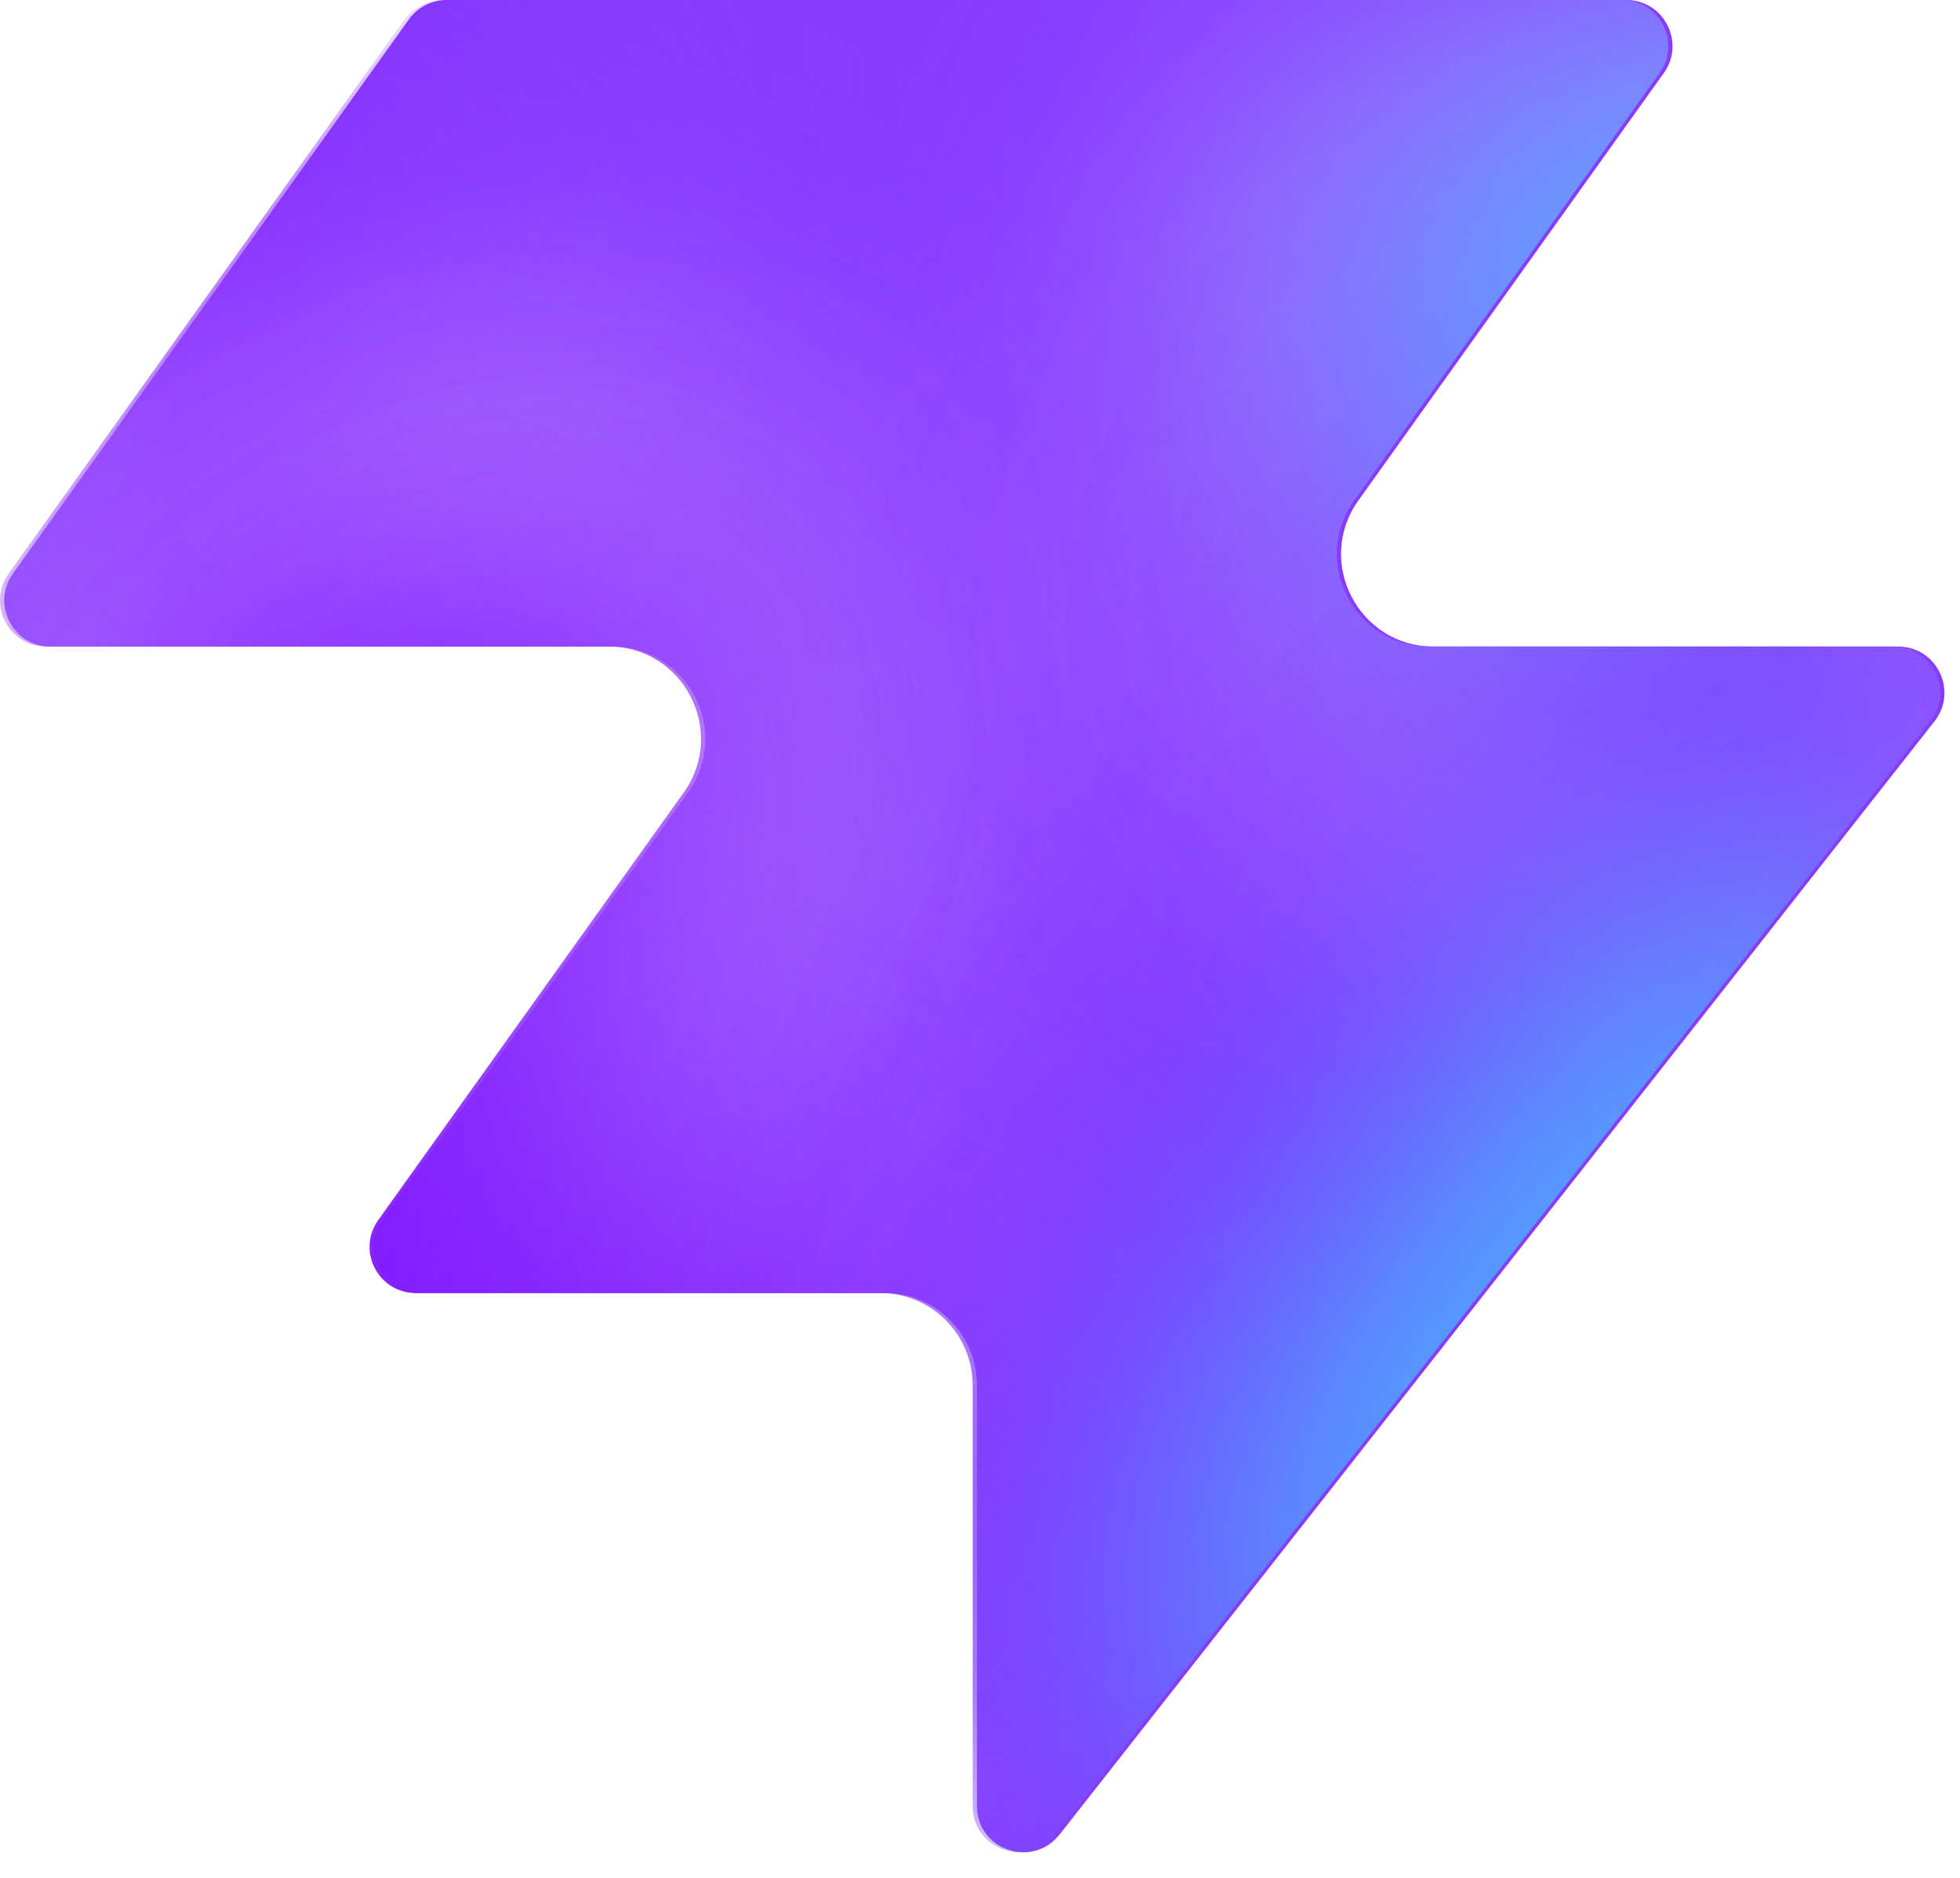
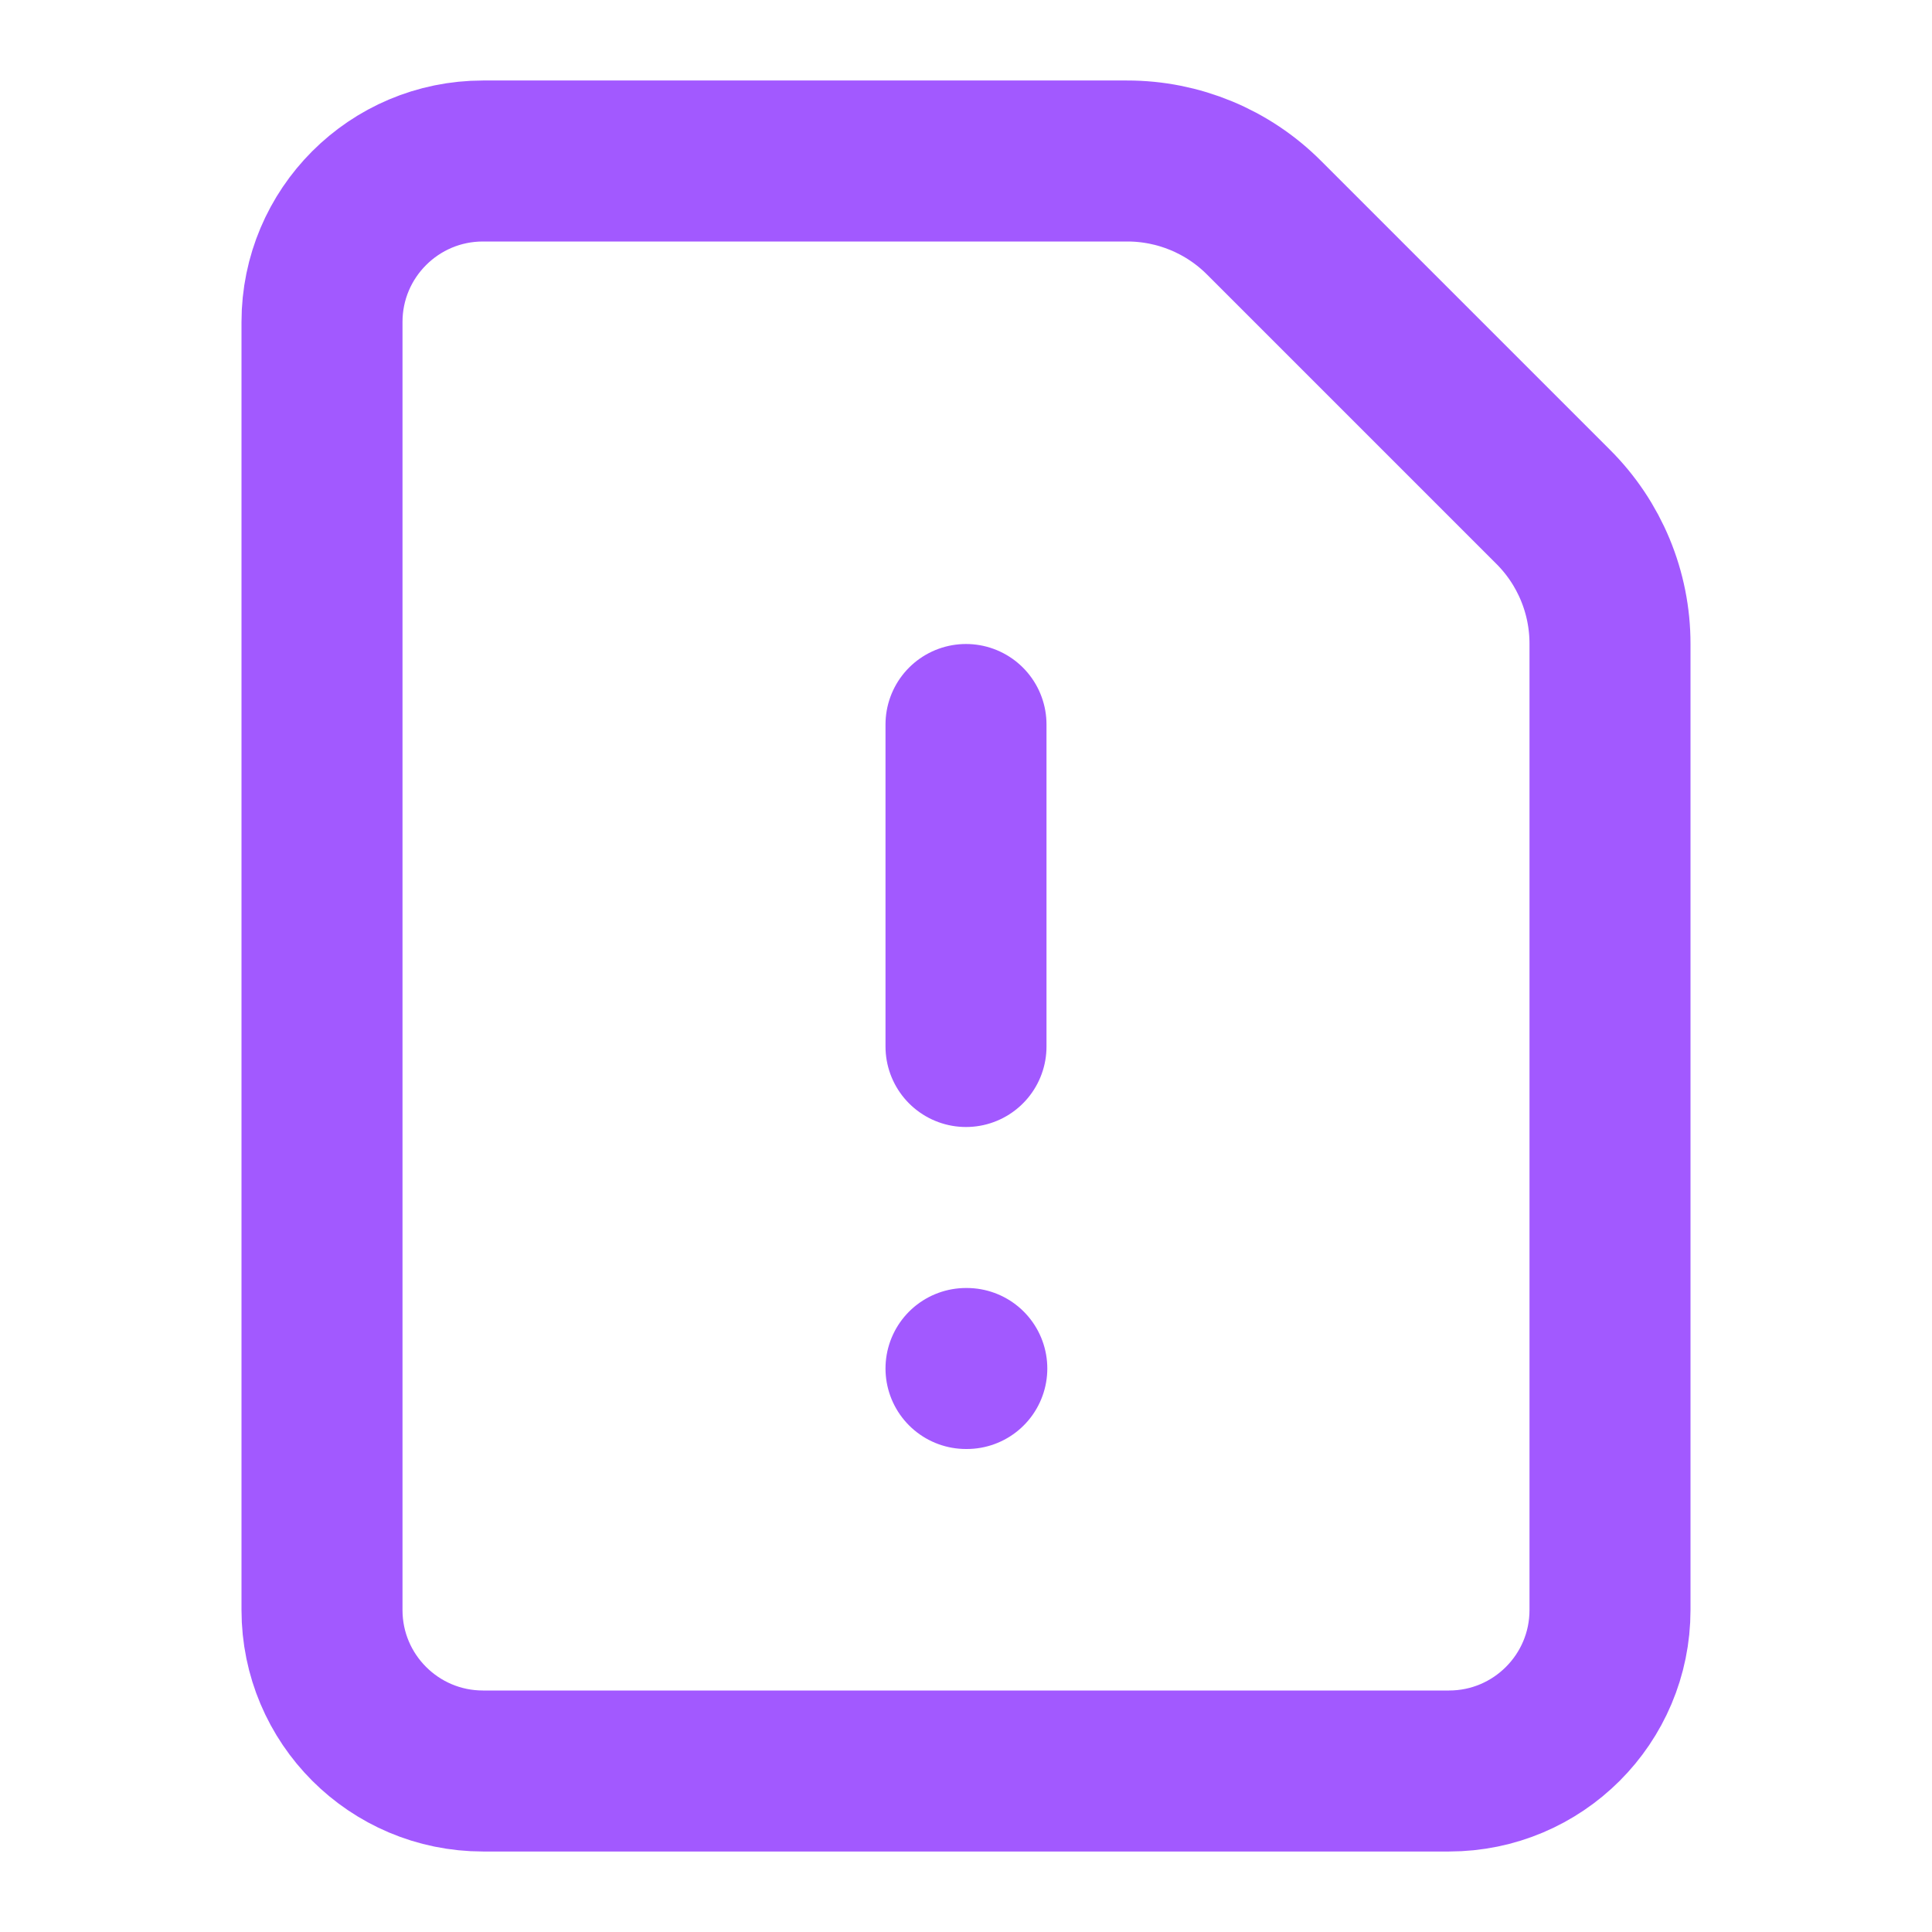
- <svg xmlns="http://www.w3.org/2000/svg" width="48" height="46" fill="none" viewBox="0 0 48 46">
-   <path fill="#863bff" d="M25.946 44.938c-.664.845-2.021.375-2.021-.698V33.937a2.26 2.26 0 0 0-2.262-2.262H10.287c-.92 0-1.456-1.04-.92-1.788l7.48-10.471c1.07-1.497 0-3.578-1.842-3.578H1.237c-.92 0-1.456-1.04-.92-1.788L10.013.474c.214-.297.556-.474.92-.474h28.894c.92 0 1.456 1.04.92 1.788l-7.48 10.471c-1.07 1.498 0 3.579 1.842 3.579h11.377c.943 0 1.473 1.088.89 1.83L25.947 44.94z" style="fill:#863bff;fill:color(display-p3 .525 .23 1);fill-opacity:1" />
-   <mask id="a" width="48" height="46" x="0" y="0" maskUnits="userSpaceOnUse" style="mask-type:alpha">
-     <path fill="#000" d="M25.842 44.938c-.664.844-2.021.375-2.021-.698V33.937a2.26 2.26 0 0 0-2.262-2.262H10.183c-.92 0-1.456-1.04-.92-1.788l7.48-10.471c1.07-1.498 0-3.579-1.842-3.579H1.133c-.92 0-1.456-1.04-.92-1.787L9.91.473c.214-.297.556-.474.92-.474h28.894c.92 0 1.456 1.04.92 1.788l-7.48 10.471c-1.07 1.498 0 3.578 1.842 3.578h11.377c.943 0 1.473 1.088.89 1.832L25.843 44.94z" style="fill:#000;fill-opacity:1" />
-   </mask>
-   <g mask="url(#a)">
-     <g filter="url(#b)">
-       <ellipse cx="5.508" cy="14.704" fill="#ede6ff" rx="5.508" ry="14.704" style="fill:#ede6ff;fill:color(display-p3 .927 .903 1);fill-opacity:1" transform="matrix(.00324 1 1 -.00324 -4.47 31.516)" />
-     </g>
-     <g filter="url(#c)">
-       <ellipse cx="10.399" cy="29.851" fill="#ede6ff" rx="10.399" ry="29.851" style="fill:#ede6ff;fill:color(display-p3 .927 .903 1);fill-opacity:1" transform="matrix(.00324 1 1 -.00324 -39.328 7.883)" />
-     </g>
-     <g filter="url(#d)">
-       <ellipse cx="5.508" cy="30.487" fill="#7e14ff" rx="5.508" ry="30.487" style="fill:#7e14ff;fill:color(display-p3 .492 .077 1);fill-opacity:1" transform="rotate(89.814 -25.913 -14.639)scale(1 -1)" />
-     </g>
-     <g filter="url(#e)">
-       <ellipse cx="5.508" cy="30.599" fill="#7e14ff" rx="5.508" ry="30.599" style="fill:#7e14ff;fill:color(display-p3 .492 .077 1);fill-opacity:1" transform="rotate(89.814 -32.644 -3.334)scale(1 -1)" />
-     </g>
-     <g filter="url(#f)">
-       <ellipse cx="5.508" cy="30.599" fill="#7e14ff" rx="5.508" ry="30.599" style="fill:#7e14ff;fill:color(display-p3 .492 .077 1);fill-opacity:1" transform="matrix(.00324 1 1 -.00324 -34.34 30.47)" />
-     </g>
-     <g filter="url(#g)">
-       <ellipse cx="14.072" cy="22.078" fill="#ede6ff" rx="14.072" ry="22.078" style="fill:#ede6ff;fill:color(display-p3 .927 .903 1);fill-opacity:1" transform="rotate(93.35 24.506 48.493)scale(-1 1)" />
-     </g>
-     <g filter="url(#h)">
-       <ellipse cx="3.47" cy="21.501" fill="#7e14ff" rx="3.47" ry="21.501" style="fill:#7e14ff;fill:color(display-p3 .492 .077 1);fill-opacity:1" transform="rotate(89.009 28.708 47.59)scale(-1 1)" />
-     </g>
-     <g filter="url(#i)">
-       <ellipse cx="3.47" cy="21.501" fill="#7e14ff" rx="3.47" ry="21.501" style="fill:#7e14ff;fill:color(display-p3 .492 .077 1);fill-opacity:1" transform="rotate(89.009 28.708 47.59)scale(-1 1)" />
-     </g>
-     <g filter="url(#j)">
-       <ellipse cx=".387" cy="8.972" fill="#7e14ff" rx="4.407" ry="29.108" style="fill:#7e14ff;fill:color(display-p3 .492 .077 1);fill-opacity:1" transform="rotate(39.51 .387 8.972)" />
-     </g>
-     <g filter="url(#k)">
-       <ellipse cx="47.523" cy="-6.092" fill="#7e14ff" rx="4.407" ry="29.108" style="fill:#7e14ff;fill:color(display-p3 .492 .077 1);fill-opacity:1" transform="rotate(37.892 47.523 -6.092)" />
-     </g>
-     <g filter="url(#l)">
-       <ellipse cx="41.412" cy="6.333" fill="#47bfff" rx="5.971" ry="9.665" style="fill:#47bfff;fill:color(display-p3 .28 .748 1);fill-opacity:1" transform="rotate(37.892 41.412 6.333)" />
-     </g>
-     <g filter="url(#m)">
-       <ellipse cx="-1.879" cy="38.332" fill="#7e14ff" rx="4.407" ry="29.108" style="fill:#7e14ff;fill:color(display-p3 .492 .077 1);fill-opacity:1" transform="rotate(37.892 -1.88 38.332)" />
-     </g>
-     <g filter="url(#n)">
-       <ellipse cx="-1.879" cy="38.332" fill="#7e14ff" rx="4.407" ry="29.108" style="fill:#7e14ff;fill:color(display-p3 .492 .077 1);fill-opacity:1" transform="rotate(37.892 -1.88 38.332)" />
-     </g>
-     <g filter="url(#o)">
-       <ellipse cx="35.651" cy="29.907" fill="#7e14ff" rx="4.407" ry="29.108" style="fill:#7e14ff;fill:color(display-p3 .492 .077 1);fill-opacity:1" transform="rotate(37.892 35.651 29.907)" />
-     </g>
-     <g filter="url(#p)">
-       <ellipse cx="38.418" cy="32.4" fill="#47bfff" rx="5.971" ry="15.297" style="fill:#47bfff;fill:color(display-p3 .28 .748 1);fill-opacity:1" transform="rotate(37.892 38.418 32.4)" />
-     </g>
-   </g>
-   <defs>
-     <filter id="b" width="60.045" height="41.654" x="-19.77" y="16.149" color-interpolation-filters="sRGB" filterUnits="userSpaceOnUse">
-       <feFlood flood-opacity="0" result="BackgroundImageFix" />
-       <feBlend in="SourceGraphic" in2="BackgroundImageFix" result="shape" />
-       <feGaussianBlur result="effect1_foregroundBlur_2002_17158" stdDeviation="7.659" />
-     </filter>
-     <filter id="c" width="90.34" height="51.437" x="-54.613" y="-7.533" color-interpolation-filters="sRGB" filterUnits="userSpaceOnUse">
-       <feFlood flood-opacity="0" result="BackgroundImageFix" />
-       <feBlend in="SourceGraphic" in2="BackgroundImageFix" result="shape" />
-       <feGaussianBlur result="effect1_foregroundBlur_2002_17158" stdDeviation="7.659" />
-     </filter>
-     <filter id="d" width="79.355" height="29.4" x="-49.64" y="2.03" color-interpolation-filters="sRGB" filterUnits="userSpaceOnUse">
-       <feFlood flood-opacity="0" result="BackgroundImageFix" />
-       <feBlend in="SourceGraphic" in2="BackgroundImageFix" result="shape" />
-       <feGaussianBlur result="effect1_foregroundBlur_2002_17158" stdDeviation="4.596" />
-     </filter>
-     <filter id="e" width="79.579" height="29.4" x="-45.045" y="20.029" color-interpolation-filters="sRGB" filterUnits="userSpaceOnUse">
-       <feFlood flood-opacity="0" result="BackgroundImageFix" />
-       <feBlend in="SourceGraphic" in2="BackgroundImageFix" result="shape" />
-       <feGaussianBlur result="effect1_foregroundBlur_2002_17158" stdDeviation="4.596" />
-     </filter>
-     <filter id="f" width="79.579" height="29.4" x="-43.513" y="21.178" color-interpolation-filters="sRGB" filterUnits="userSpaceOnUse">
-       <feFlood flood-opacity="0" result="BackgroundImageFix" />
-       <feBlend in="SourceGraphic" in2="BackgroundImageFix" result="shape" />
-       <feGaussianBlur result="effect1_foregroundBlur_2002_17158" stdDeviation="4.596" />
-     </filter>
-     <filter id="g" width="74.749" height="58.852" x="15.756" y="-17.901" color-interpolation-filters="sRGB" filterUnits="userSpaceOnUse">
-       <feFlood flood-opacity="0" result="BackgroundImageFix" />
-       <feBlend in="SourceGraphic" in2="BackgroundImageFix" result="shape" />
-       <feGaussianBlur result="effect1_foregroundBlur_2002_17158" stdDeviation="7.659" />
-     </filter>
-     <filter id="h" width="61.377" height="25.362" x="23.548" y="2.284" color-interpolation-filters="sRGB" filterUnits="userSpaceOnUse">
-       <feFlood flood-opacity="0" result="BackgroundImageFix" />
-       <feBlend in="SourceGraphic" in2="BackgroundImageFix" result="shape" />
-       <feGaussianBlur result="effect1_foregroundBlur_2002_17158" stdDeviation="4.596" />
-     </filter>
-     <filter id="i" width="61.377" height="25.362" x="23.548" y="2.284" color-interpolation-filters="sRGB" filterUnits="userSpaceOnUse">
-       <feFlood flood-opacity="0" result="BackgroundImageFix" />
-       <feBlend in="SourceGraphic" in2="BackgroundImageFix" result="shape" />
-       <feGaussianBlur result="effect1_foregroundBlur_2002_17158" stdDeviation="4.596" />
-     </filter>
-     <filter id="j" width="56.045" height="63.649" x="-27.636" y="-22.853" color-interpolation-filters="sRGB" filterUnits="userSpaceOnUse">
-       <feFlood flood-opacity="0" result="BackgroundImageFix" />
-       <feBlend in="SourceGraphic" in2="BackgroundImageFix" result="shape" />
-       <feGaussianBlur result="effect1_foregroundBlur_2002_17158" stdDeviation="4.596" />
-     </filter>
-     <filter id="k" width="54.814" height="64.646" x="20.116" y="-38.415" color-interpolation-filters="sRGB" filterUnits="userSpaceOnUse">
-       <feFlood flood-opacity="0" result="BackgroundImageFix" />
-       <feBlend in="SourceGraphic" in2="BackgroundImageFix" result="shape" />
-       <feGaussianBlur result="effect1_foregroundBlur_2002_17158" stdDeviation="4.596" />
-     </filter>
-     <filter id="l" width="33.541" height="35.313" x="24.641" y="-11.323" color-interpolation-filters="sRGB" filterUnits="userSpaceOnUse">
-       <feFlood flood-opacity="0" result="BackgroundImageFix" />
-       <feBlend in="SourceGraphic" in2="BackgroundImageFix" result="shape" />
-       <feGaussianBlur result="effect1_foregroundBlur_2002_17158" stdDeviation="4.596" />
-     </filter>
-     <filter id="m" width="54.814" height="64.646" x="-29.286" y="6.009" color-interpolation-filters="sRGB" filterUnits="userSpaceOnUse">
-       <feFlood flood-opacity="0" result="BackgroundImageFix" />
-       <feBlend in="SourceGraphic" in2="BackgroundImageFix" result="shape" />
-       <feGaussianBlur result="effect1_foregroundBlur_2002_17158" stdDeviation="4.596" />
-     </filter>
-     <filter id="n" width="54.814" height="64.646" x="-29.286" y="6.009" color-interpolation-filters="sRGB" filterUnits="userSpaceOnUse">
-       <feFlood flood-opacity="0" result="BackgroundImageFix" />
-       <feBlend in="SourceGraphic" in2="BackgroundImageFix" result="shape" />
-       <feGaussianBlur result="effect1_foregroundBlur_2002_17158" stdDeviation="4.596" />
-     </filter>
-     <filter id="o" width="54.814" height="64.646" x="8.244" y="-2.416" color-interpolation-filters="sRGB" filterUnits="userSpaceOnUse">
-       <feFlood flood-opacity="0" result="BackgroundImageFix" />
-       <feBlend in="SourceGraphic" in2="BackgroundImageFix" result="shape" />
-       <feGaussianBlur result="effect1_foregroundBlur_2002_17158" stdDeviation="4.596" />
-     </filter>
-     <filter id="p" width="39.409" height="43.623" x="18.713" y="10.588" color-interpolation-filters="sRGB" filterUnits="userSpaceOnUse">
-       <feFlood flood-opacity="0" result="BackgroundImageFix" />
-       <feBlend in="SourceGraphic" in2="BackgroundImageFix" result="shape" />
-       <feGaussianBlur result="effect1_foregroundBlur_2002_17158" stdDeviation="4.596" />
-     </filter>
-   </defs>
+ <svg xmlns="http://www.w3.org/2000/svg" width="256" height="256" viewBox="0 0 24 24" fill="none" stroke="#A259FF" stroke-width="2" stroke-linecap="round" stroke-linejoin="round" class="lucide lucide-file-exclamation-point-icon lucide-file-exclamation-point">
+   <path d="M6 22a2 2 0 0 1-2-2V4a2 2 0 0 1 2-2h8a2.4 2.4 0 0 1 1.704.706l3.588 3.588A2.4 2.4 0 0 1 20 8v12a2 2 0 0 1-2 2z" />
+   <path d="M12 9v4" />
+   <path d="M12 17h.01" />
</svg>
